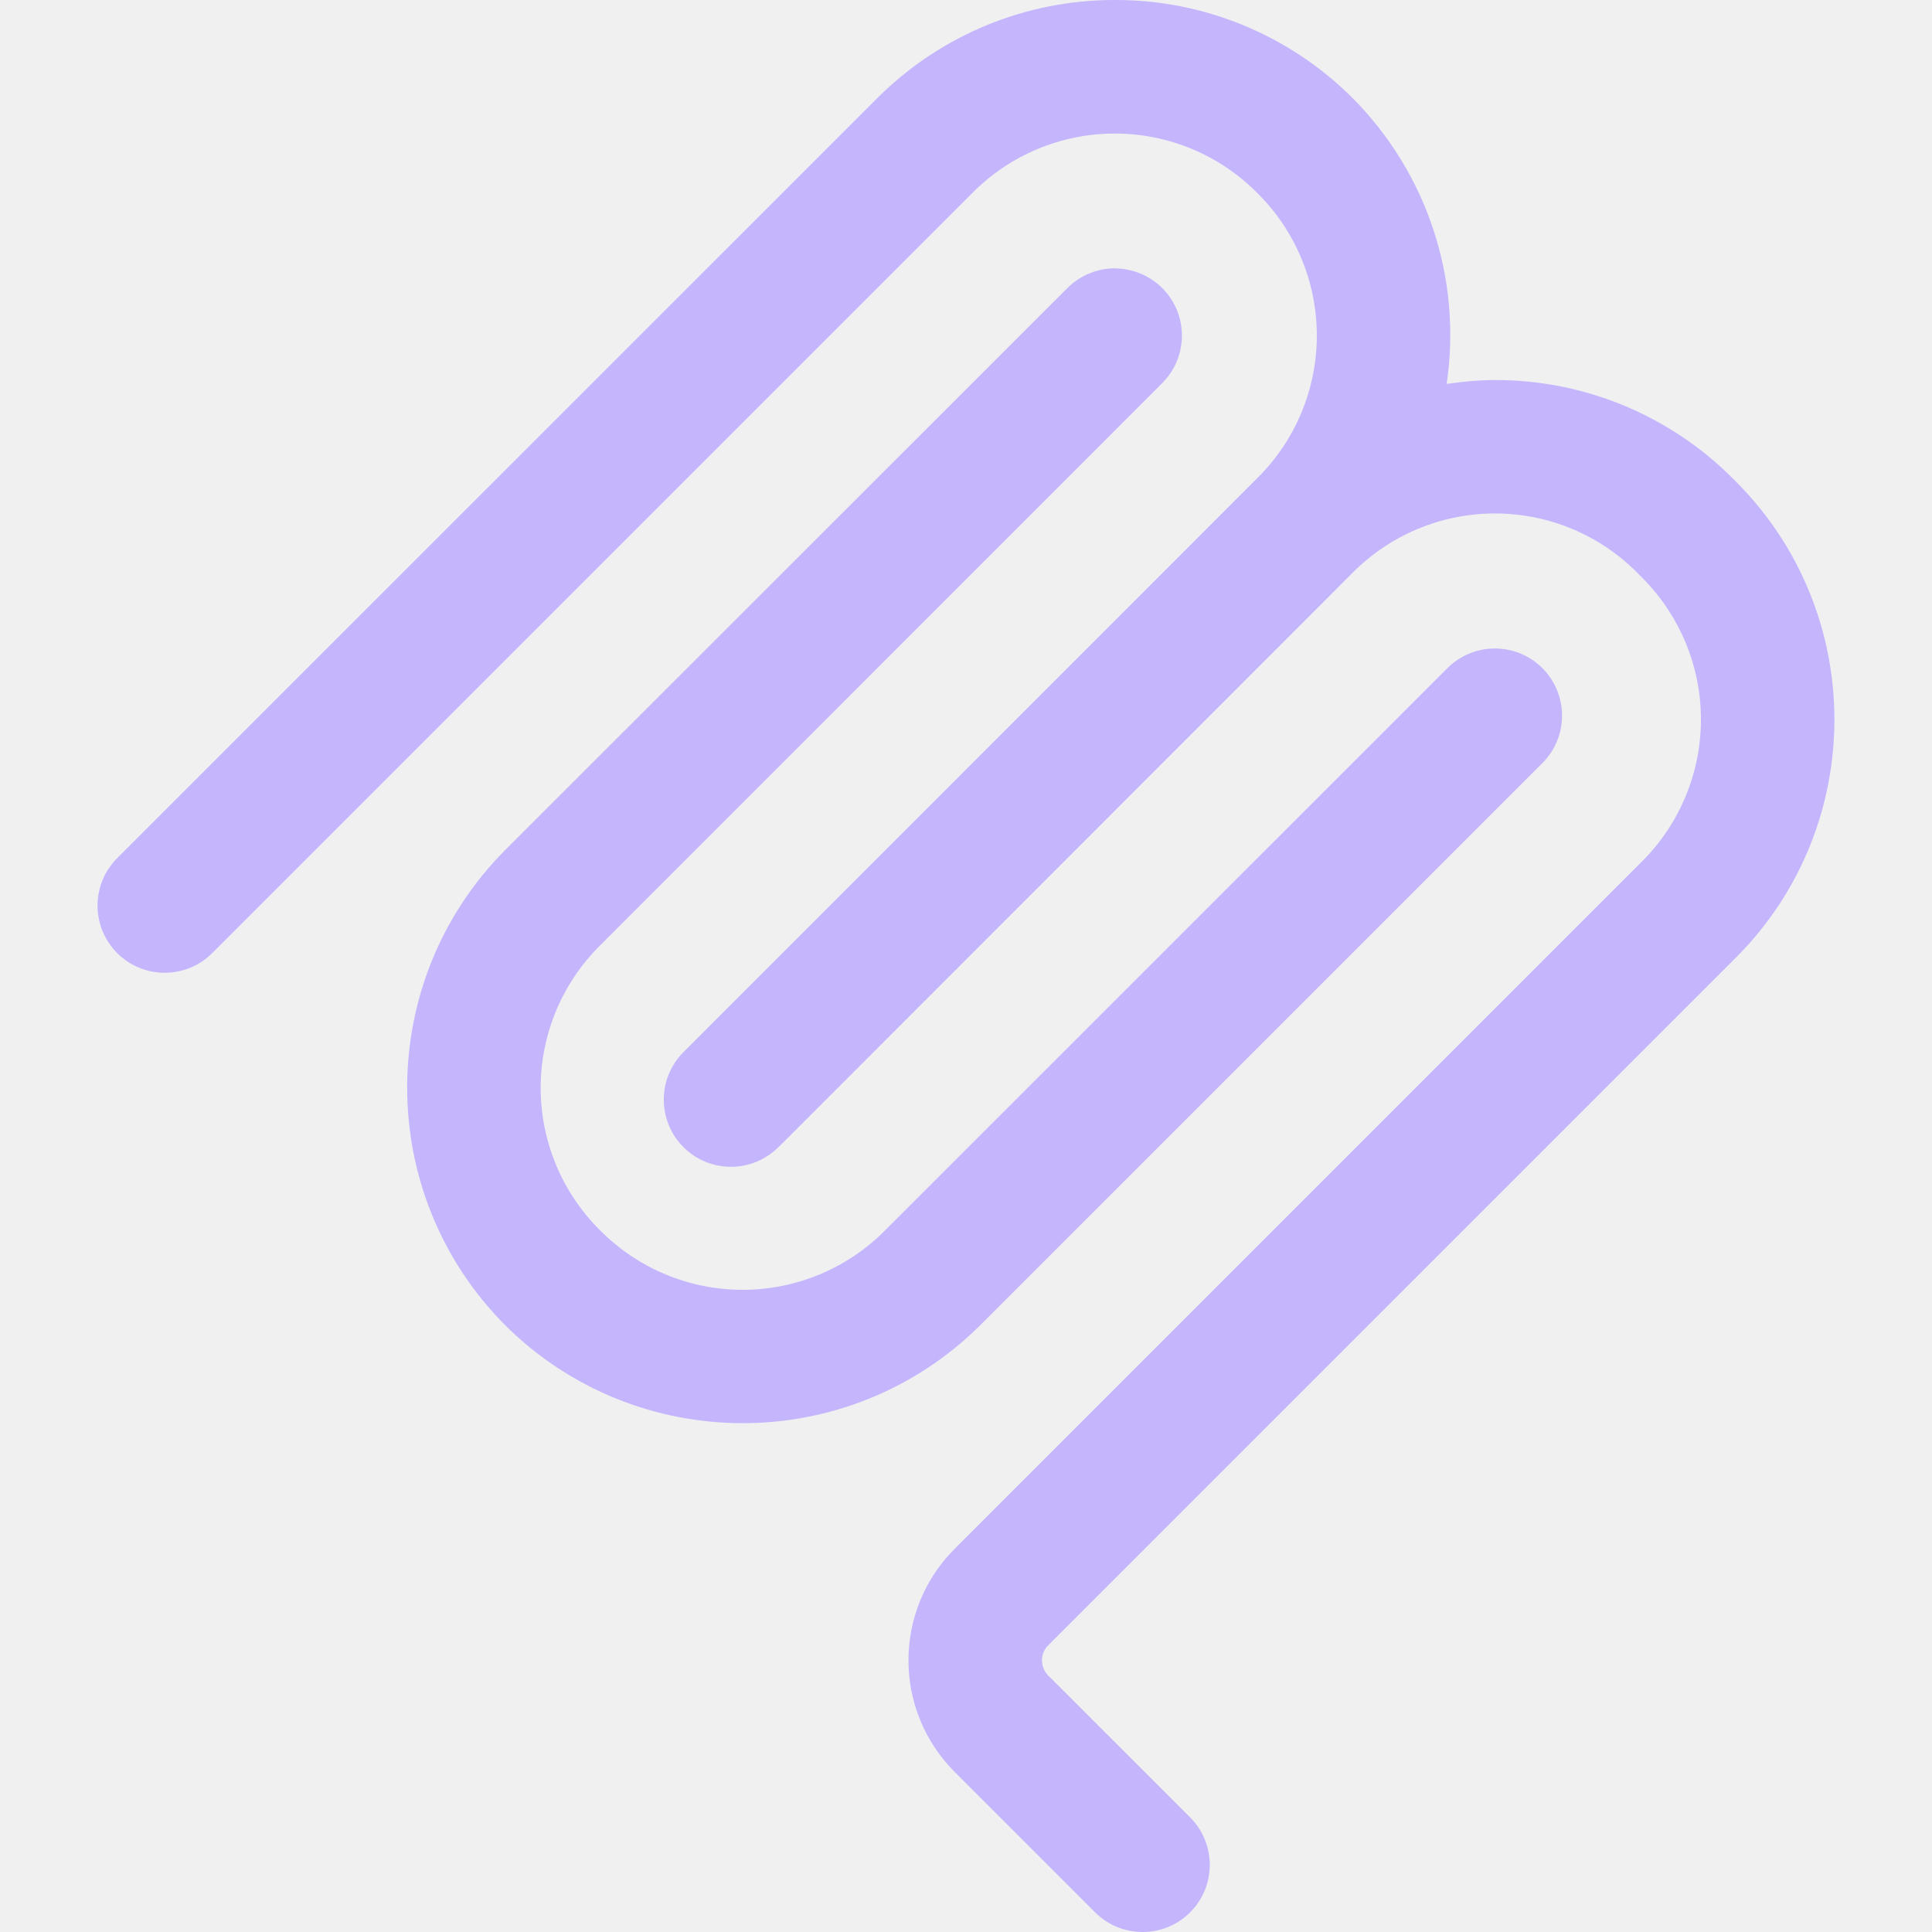
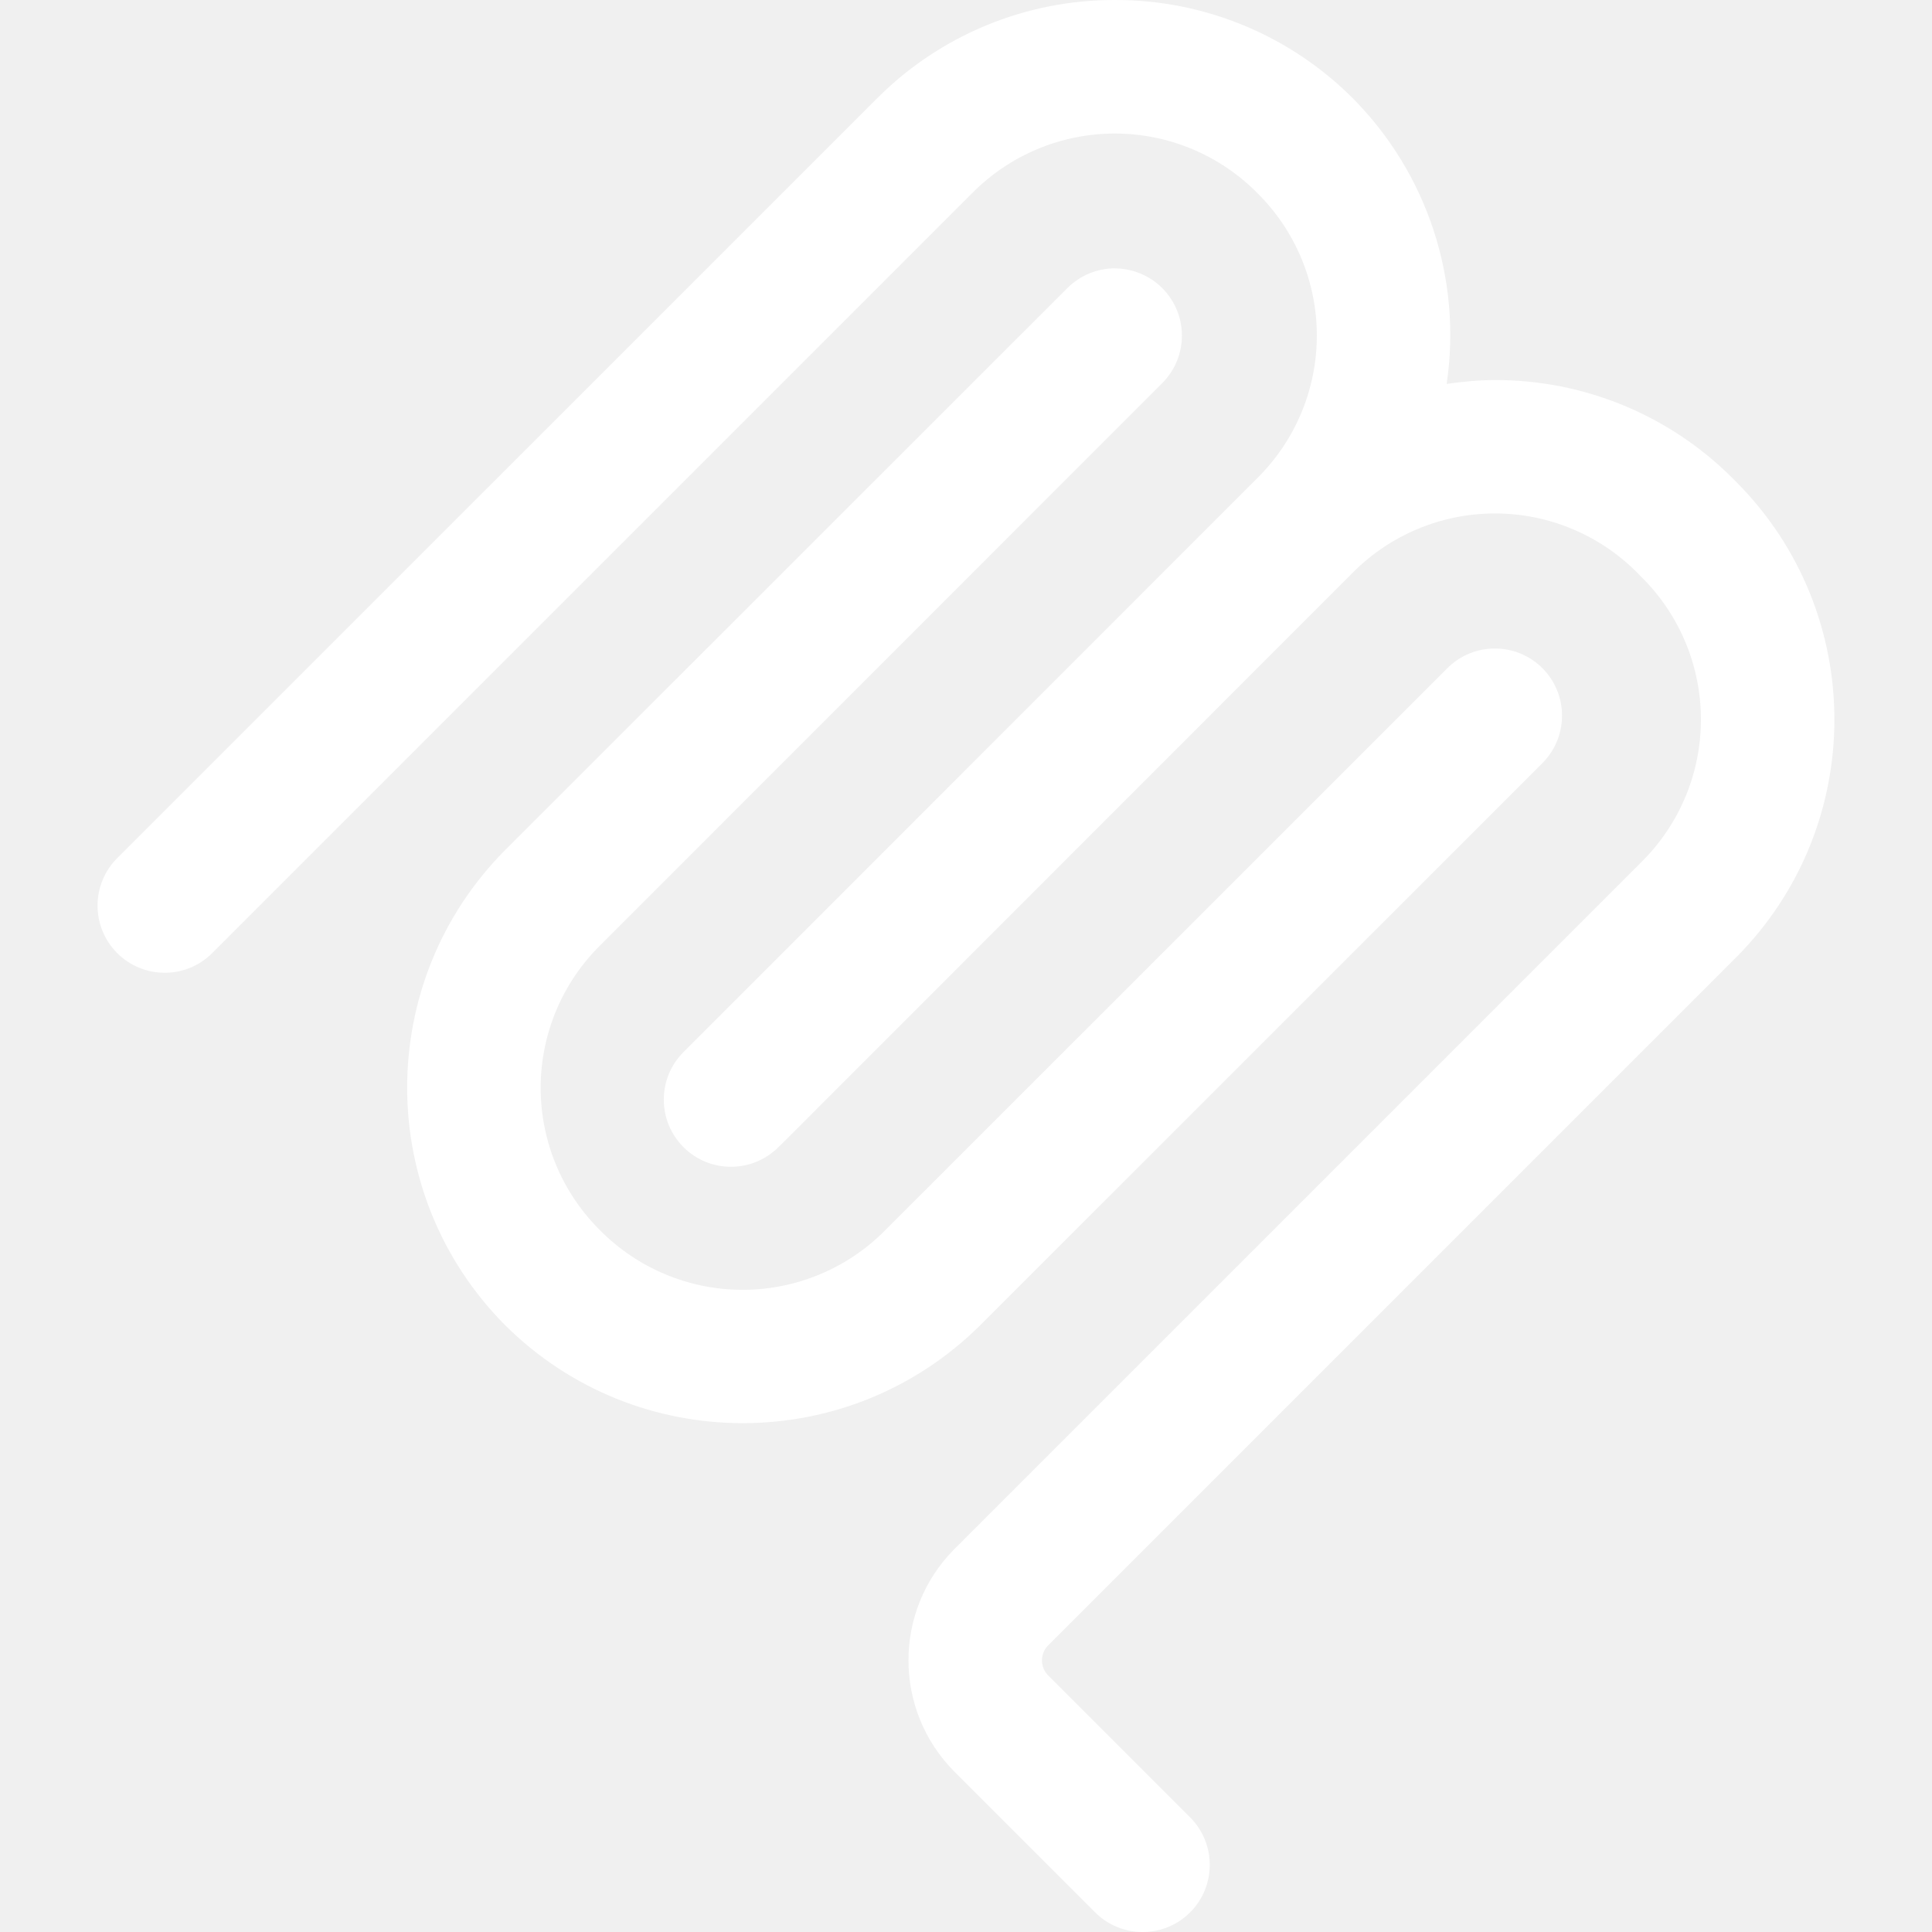
- <svg xmlns="http://www.w3.org/2000/svg" fill="#C4B5FD" role="img" viewBox="0 0 24 24">
+ <svg xmlns="http://www.w3.org/2000/svg" fill="#FFFFFF" role="img" viewBox="0 0 24 24">
  <path d="M13.85 0a4.16 4.16 0 0 0-2.95 1.217L1.456 10.66a.835.835 0 0 0 0 1.18.835.835 0 0 0 1.18 0l9.442-9.442a2.49 2.49 0 0 1 3.541 0 2.49 2.49 0 0 1 0 3.541L8.59 12.97l-.1.1a.835.835 0 0 0 0 1.18.835.835 0 0 0 1.18 0l.1-.098 7.03-7.034a2.49 2.49 0 0 1 3.542 0l.049.05a2.49 2.49 0 0 1 0 3.54l-8.54 8.54a1.96 1.96 0 0 0 0 2.755l1.753 1.753a.835.835 0 0 0 1.18 0 .835.835 0 0 0 0-1.18l-1.753-1.753a.266.266 0 0 1 0-.394l8.54-8.54a4.185 4.185 0 0 0 0-5.9l-.05-.05a4.16 4.16 0 0 0-2.95-1.218c-.2 0-.401.02-.6.048a4.17 4.17 0 0 0-1.17-3.552A4.16 4.16 0 0 0 13.85 0m0 3.333a.84.84 0 0 0-.59.245L6.275 10.56a4.186 4.186 0 0 0 0 5.902 4.186 4.186 0 0 0 5.902 0L19.16 9.48a.835.835 0 0 0 0-1.18.835.835 0 0 0-1.18 0l-6.985 6.984a2.49 2.49 0 0 1-3.54 0 2.49 2.49 0 0 1 0-3.54l6.983-6.985a.835.835 0 0 0 0-1.18.84.84 0 0 0-.59-.245" />
</svg>
